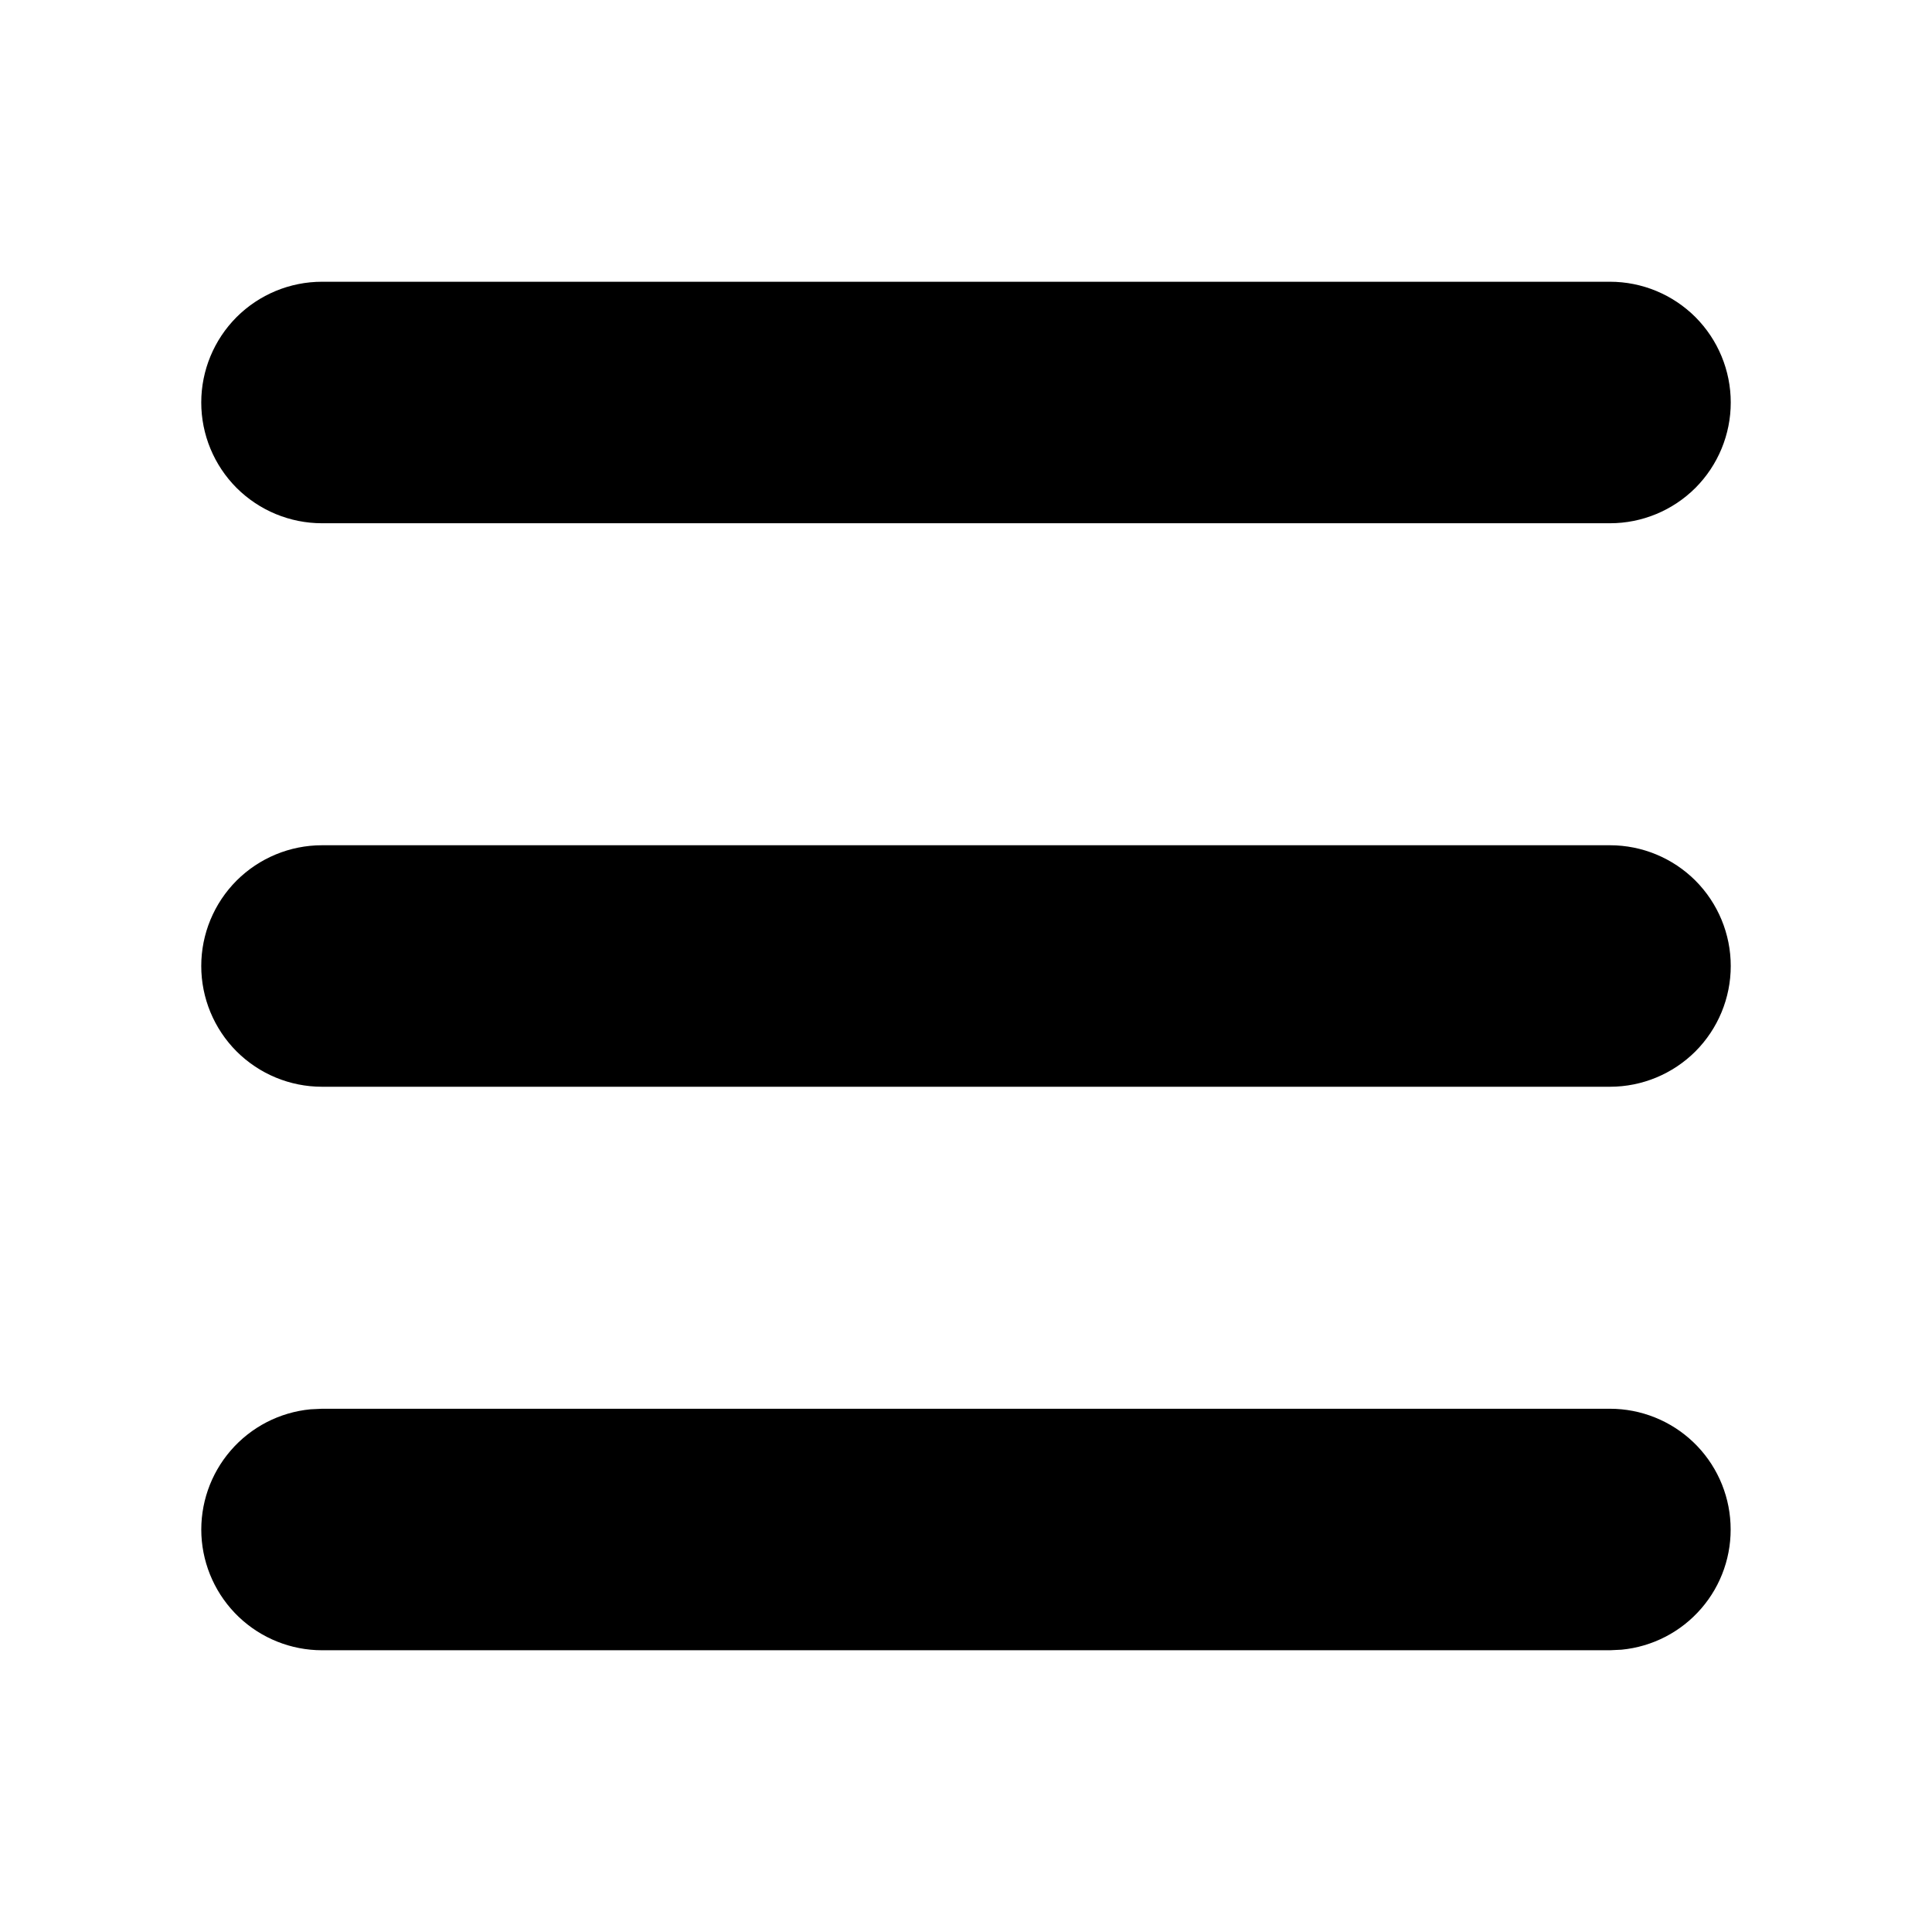
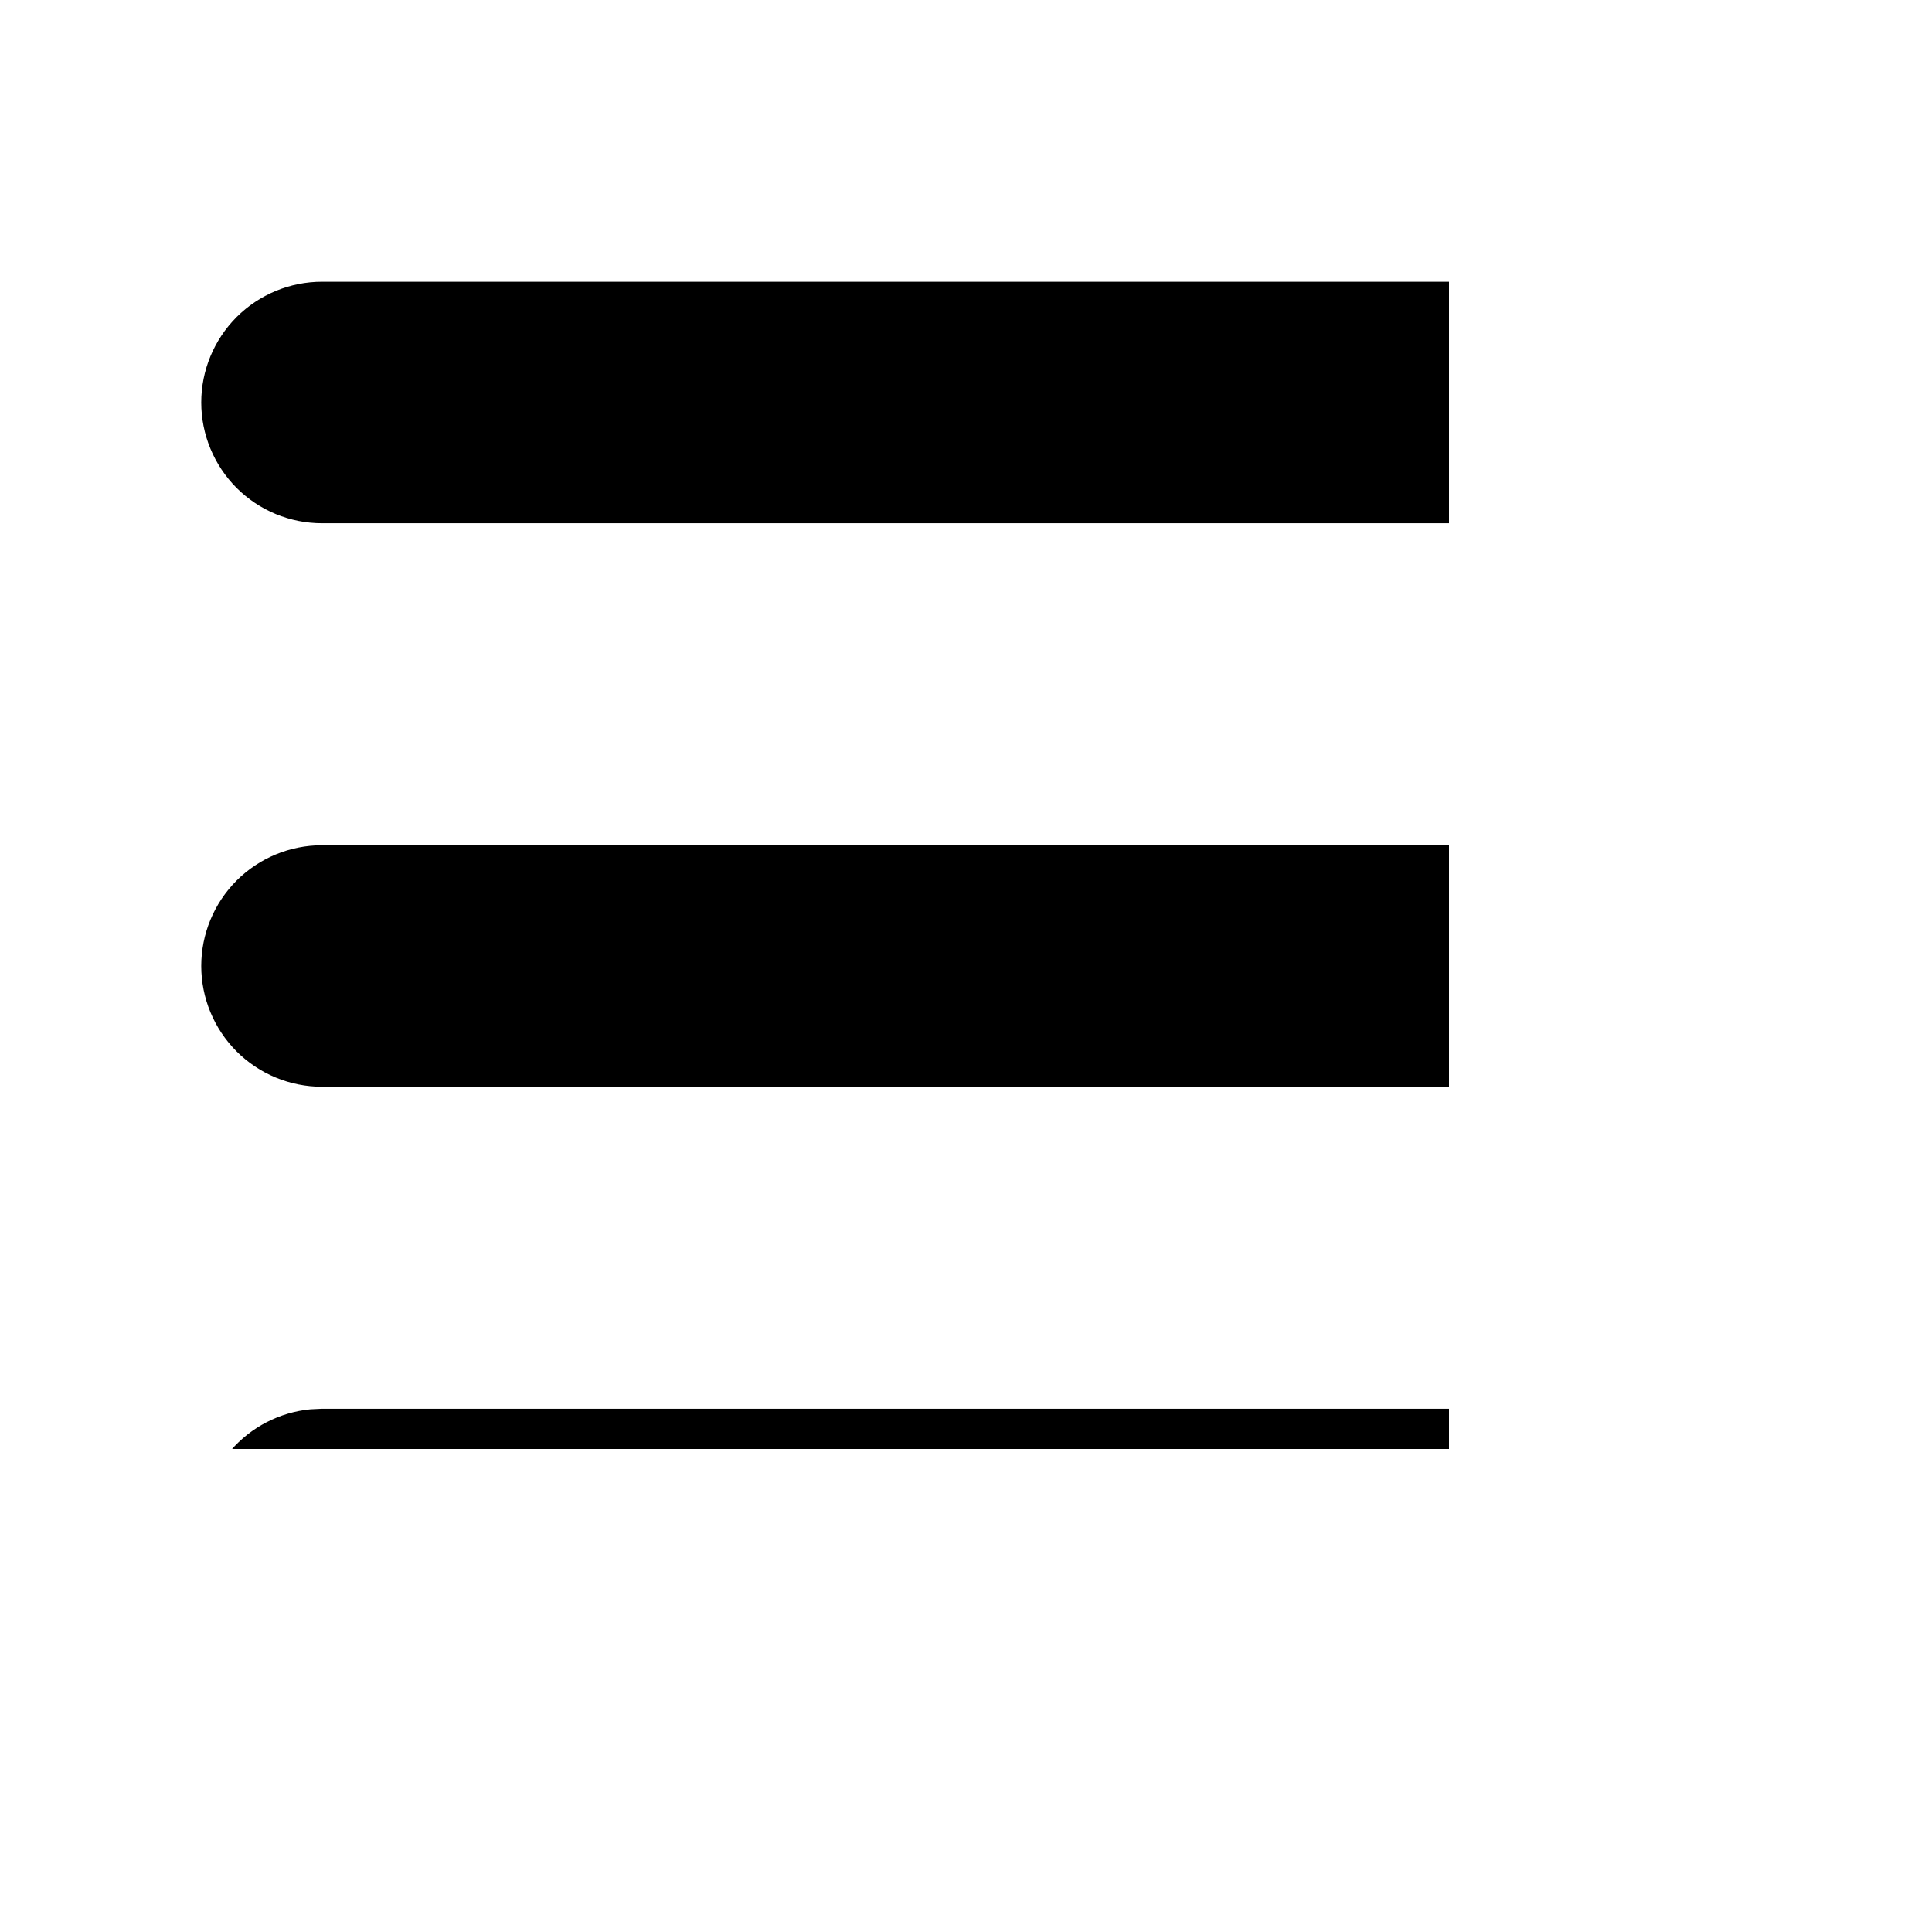
- <svg xmlns="http://www.w3.org/2000/svg" width="24" height="24" viewBox="0 0 24 24" fill="none">
+ <svg xmlns="http://www.w3.org/2000/svg" width="1.5em" height="1.5em" viewBox="0 0 24 24" fill="none">
  <g clip-path="url(#clip0_946_13174)">
    <path d="M20 17.5C20.385 17.5 20.756 17.649 21.034 17.914C21.313 18.18 21.479 18.543 21.497 18.928C21.516 19.313 21.386 19.69 21.134 19.981C20.882 20.273 20.527 20.456 20.144 20.493L20 20.5H4C3.615 20.5 3.244 20.351 2.966 20.086C2.687 19.82 2.521 19.457 2.502 19.072C2.484 18.687 2.614 18.31 2.866 18.019C3.118 17.727 3.473 17.544 3.856 17.507L4 17.5H20ZM20 10.5C20.398 10.5 20.779 10.658 21.061 10.939C21.342 11.221 21.5 11.602 21.5 12C21.5 12.398 21.342 12.779 21.061 13.061C20.779 13.342 20.398 13.5 20 13.5H4C3.602 13.5 3.221 13.342 2.939 13.061C2.658 12.779 2.5 12.398 2.5 12C2.5 11.602 2.658 11.221 2.939 10.939C3.221 10.658 3.602 10.5 4 10.5H20ZM20 3.5C20.398 3.5 20.779 3.658 21.061 3.939C21.342 4.221 21.5 4.602 21.5 5C21.5 5.398 21.342 5.779 21.061 6.061C20.779 6.342 20.398 6.5 20 6.5H4C3.602 6.5 3.221 6.342 2.939 6.061C2.658 5.779 2.5 5.398 2.5 5C2.5 4.602 2.658 4.221 2.939 3.939C3.221 3.658 3.602 3.5 4 3.5H20Z" fill="currentColor" />
  </g>
  <defs>
    <clipPath id="clip0_946_13174">
-       <rect width="24" height="24" fill="currentColor" />
+       <rect width="1.5em" height="1.5em" fill="currentColor" />
    </clipPath>
  </defs>
</svg>
